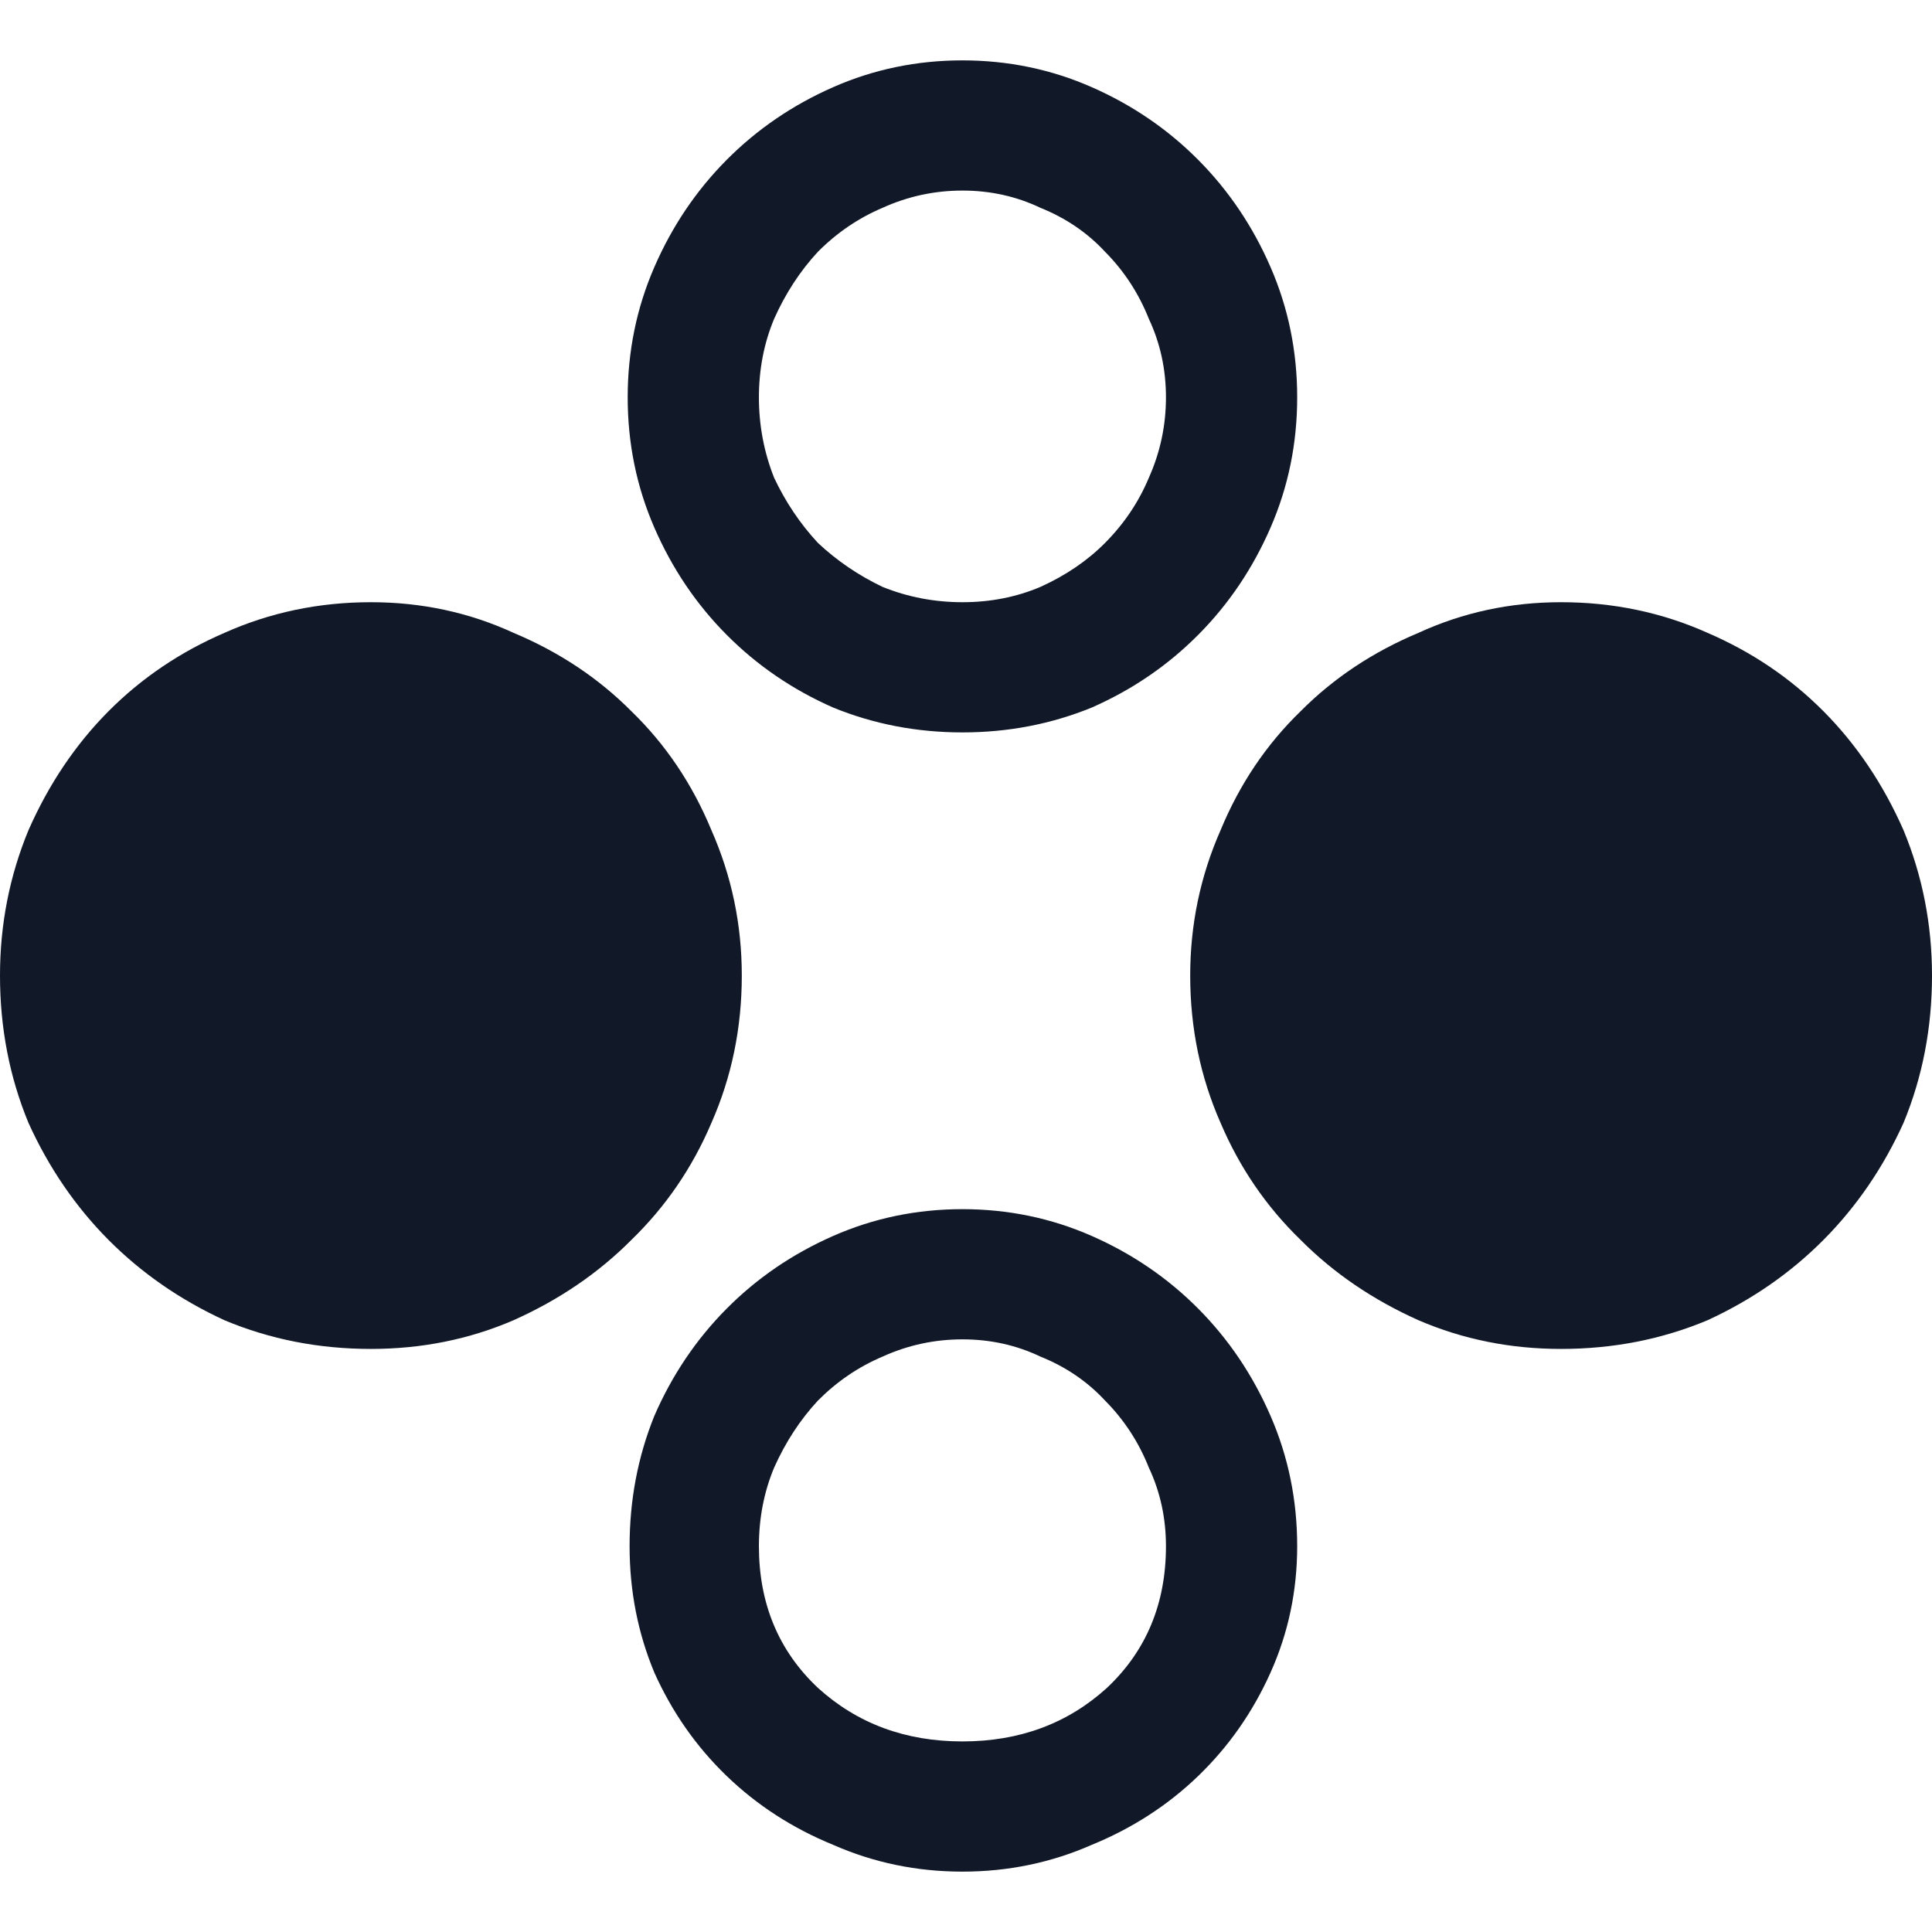
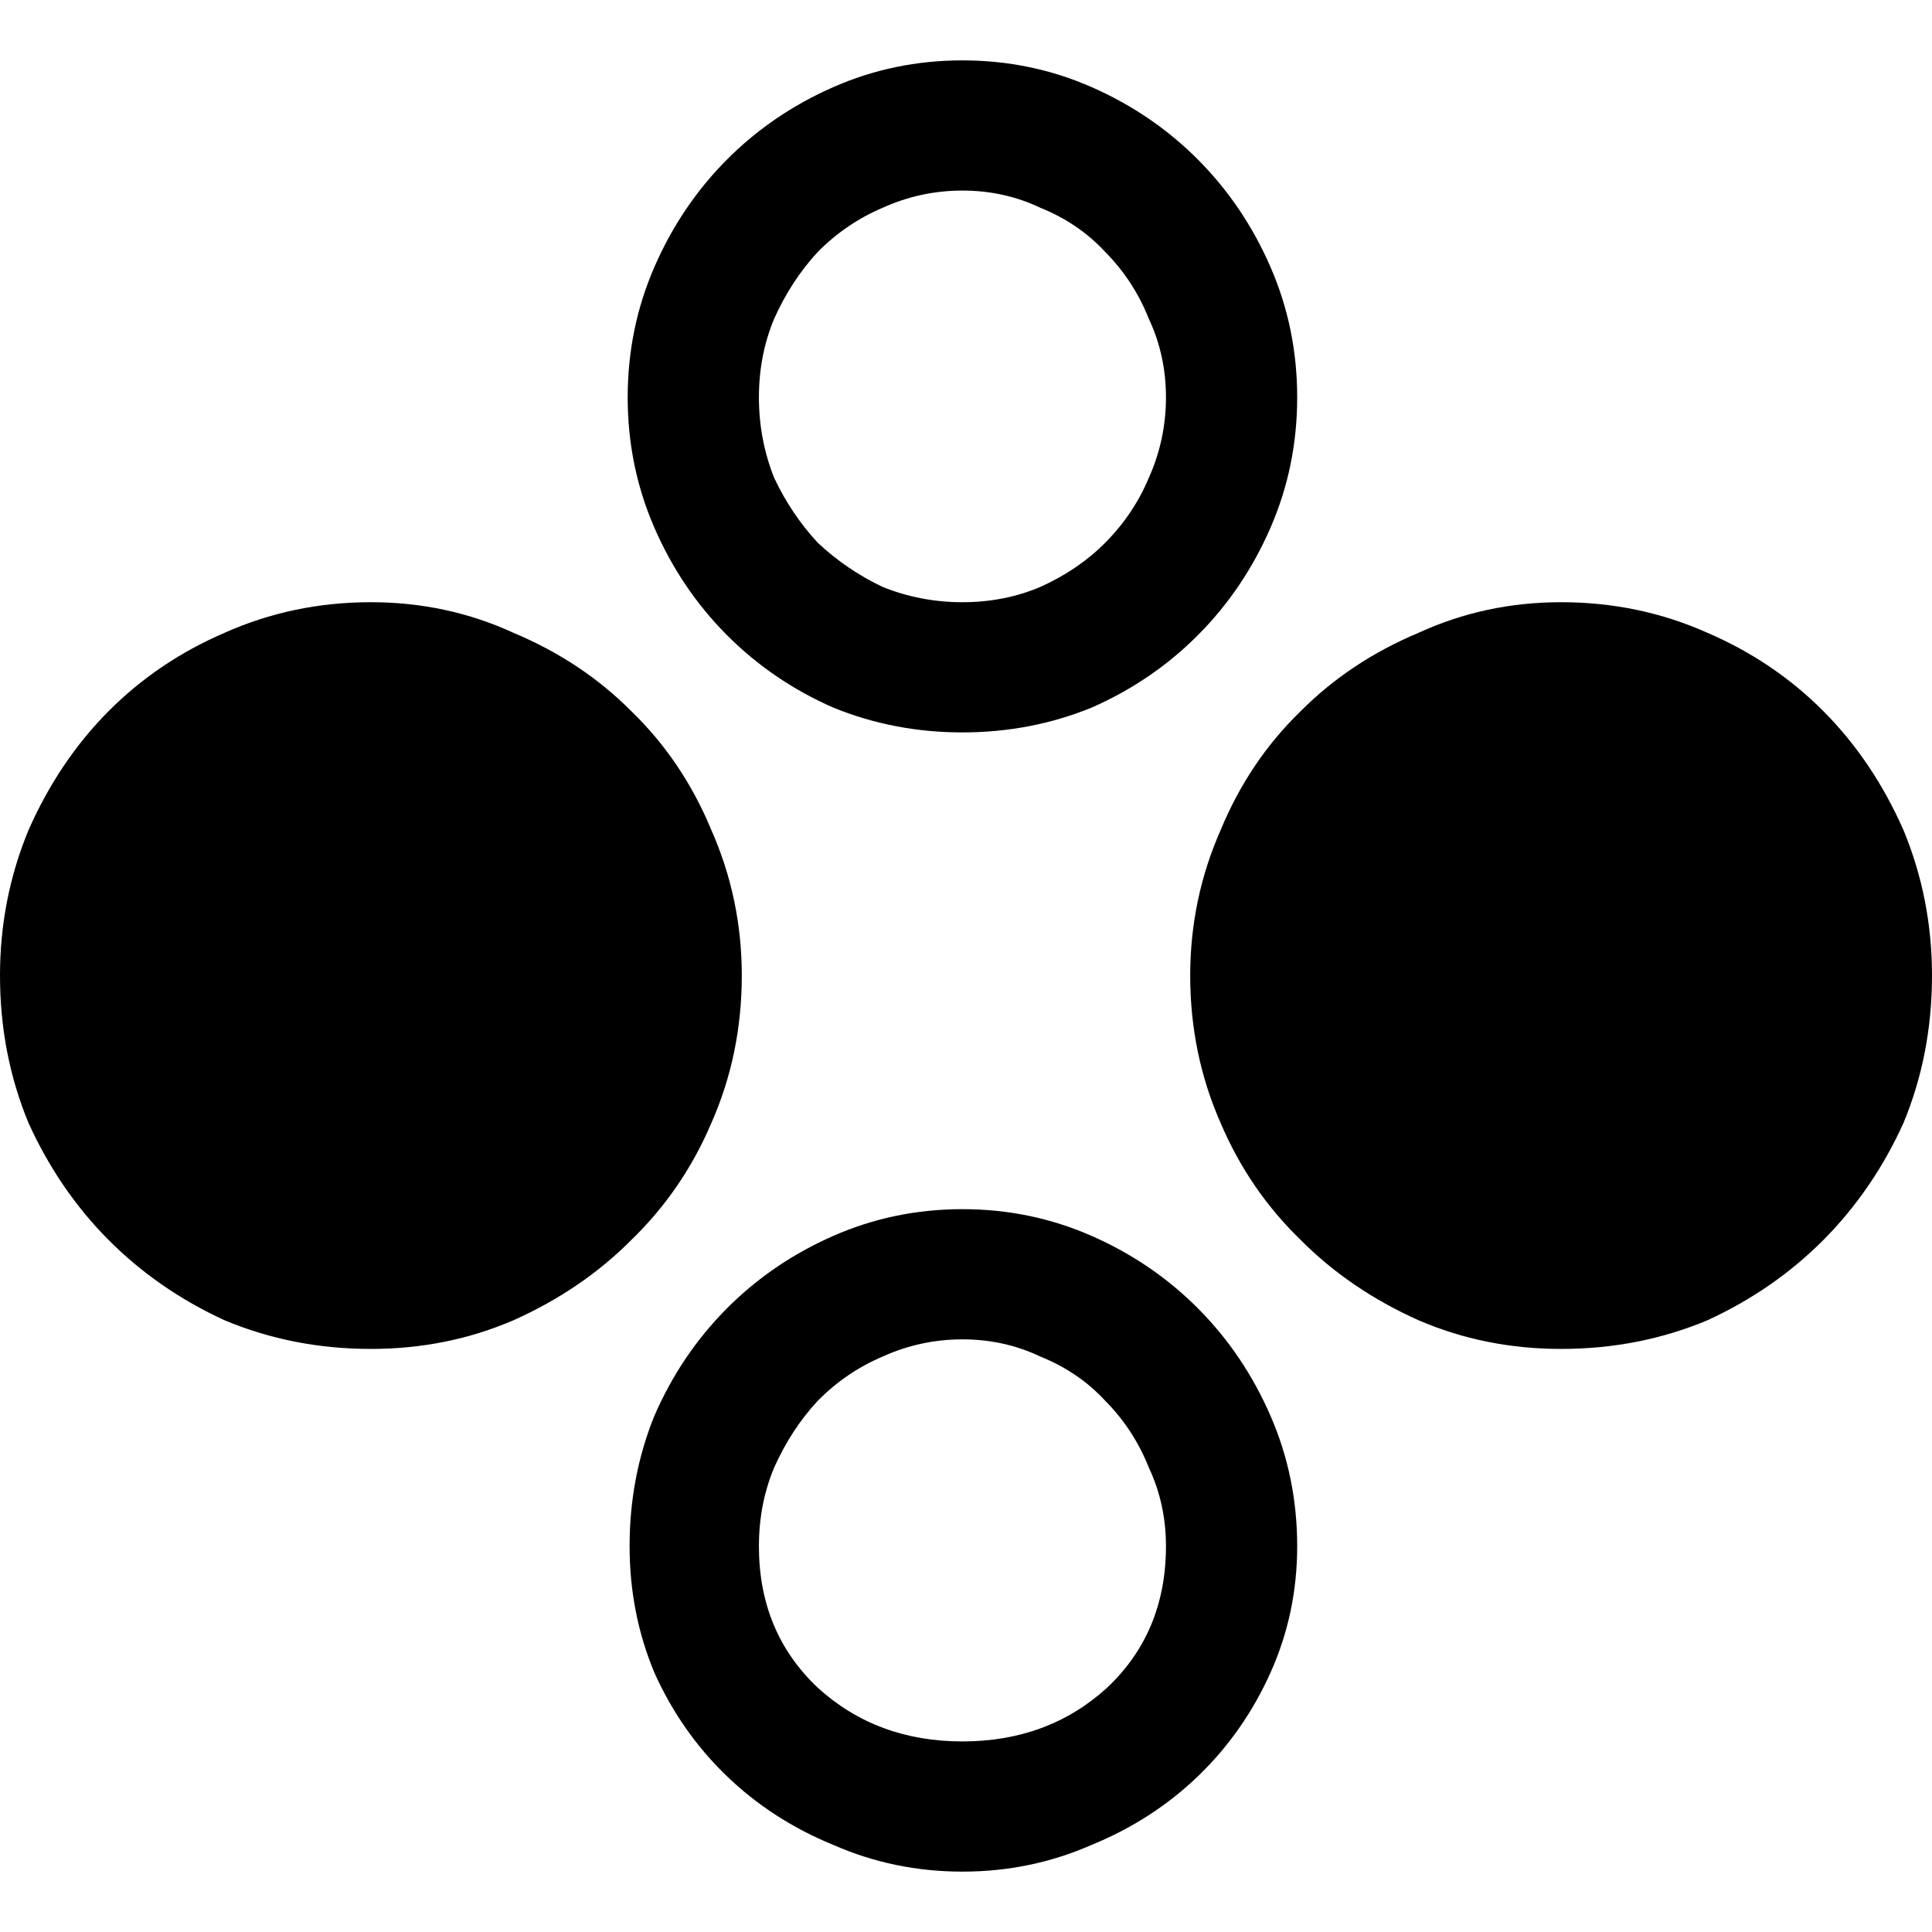
<svg xmlns="http://www.w3.org/2000/svg" width="64" height="64" viewBox="0 0 64 64" fill="none">
-   <path d="M42.971 13.163C42.971 14.685 42.678 16.123 42.089 17.476C41.501 18.829 40.703 20.013 39.695 21.027C38.687 22.042 37.511 22.846 36.167 23.438C34.822 23.987 33.394 24.262 31.882 24.262C30.37 24.262 28.942 23.987 27.598 23.438C26.253 22.846 25.077 22.042 24.069 21.027C23.061 20.013 22.263 18.829 21.675 17.476C21.087 16.123 20.793 14.685 20.793 13.163C20.793 11.641 21.087 10.203 21.675 8.85C22.263 7.497 23.061 6.313 24.069 5.298C25.077 4.283 26.253 3.48 27.598 2.888C28.942 2.296 30.37 2 31.882 2C33.394 2 34.822 2.296 36.167 2.888C37.511 3.48 38.687 4.283 39.695 5.298C40.703 6.313 41.501 7.497 42.089 8.85C42.678 10.203 42.971 11.641 42.971 13.163ZM38.624 13.163C38.624 12.233 38.435 11.366 38.057 10.562C37.721 9.717 37.238 8.977 36.608 8.342C36.02 7.708 35.306 7.222 34.465 6.884C33.667 6.503 32.806 6.313 31.882 6.313C30.958 6.313 30.076 6.503 29.236 6.884C28.438 7.222 27.724 7.708 27.093 8.342C26.505 8.977 26.022 9.717 25.644 10.562C25.308 11.366 25.14 12.233 25.14 13.163C25.14 14.093 25.308 14.981 25.644 15.827C26.022 16.63 26.505 17.349 27.093 17.983C27.724 18.575 28.438 19.061 29.236 19.442C30.076 19.78 30.958 19.949 31.882 19.949C32.806 19.949 33.667 19.78 34.465 19.442C35.306 19.061 36.02 18.575 36.608 17.983C37.238 17.349 37.721 16.63 38.057 15.827C38.435 14.981 38.624 14.093 38.624 13.163ZM24.573 32.317C24.573 30.626 24.237 29.019 23.565 27.497C22.935 25.975 22.053 24.664 20.919 23.564C19.827 22.465 18.524 21.598 17.012 20.964C15.542 20.288 13.967 19.949 12.287 19.949C10.564 19.949 8.947 20.288 7.435 20.964C5.965 21.598 4.684 22.465 3.591 23.564C2.499 24.664 1.617 25.975 0.945 27.497C0.315 29.019 0 30.626 0 32.317C0 34.051 0.315 35.679 0.945 37.201C1.617 38.681 2.499 39.97 3.591 41.07C4.684 42.169 5.965 43.057 7.435 43.734C8.947 44.368 10.564 44.685 12.287 44.685C13.967 44.685 15.542 44.368 17.012 43.734C18.524 43.057 19.827 42.169 20.919 41.07C22.053 39.97 22.935 38.681 23.565 37.201C24.237 35.679 24.573 34.051 24.573 32.317ZM42.971 51.218C42.971 52.698 42.678 54.093 42.089 55.404C41.501 56.715 40.703 57.856 39.695 58.829C38.687 59.801 37.511 60.562 36.167 61.112C34.822 61.704 33.394 62 31.882 62C30.37 62 28.942 61.704 27.598 61.112C26.253 60.562 25.077 59.801 24.069 58.829C23.061 57.856 22.263 56.715 21.675 55.404C21.129 54.093 20.856 52.698 20.856 51.218C20.856 49.696 21.129 48.258 21.675 46.905C22.263 45.552 23.061 44.368 24.069 43.353C25.077 42.338 26.253 41.535 27.598 40.943C28.942 40.351 30.37 40.055 31.882 40.055C33.394 40.055 34.822 40.351 36.167 40.943C37.511 41.535 38.687 42.338 39.695 43.353C40.703 44.368 41.501 45.552 42.089 46.905C42.678 48.258 42.971 49.696 42.971 51.218ZM38.624 51.218C38.624 50.288 38.435 49.421 38.057 48.617C37.721 47.772 37.238 47.032 36.608 46.398C36.02 45.763 35.306 45.277 34.465 44.939C33.667 44.558 32.806 44.368 31.882 44.368C30.958 44.368 30.076 44.558 29.236 44.939C28.438 45.277 27.724 45.763 27.093 46.398C26.505 47.032 26.022 47.772 25.644 48.617C25.308 49.421 25.14 50.288 25.14 51.218C25.14 53.12 25.791 54.685 27.093 55.911C28.396 57.095 29.992 57.687 31.882 57.687C33.772 57.687 35.369 57.095 36.671 55.911C37.973 54.685 38.624 53.12 38.624 51.218Z" fill="#111827" />
-   <path d="M39.427 32.317C39.427 30.626 39.763 29.019 40.435 27.497C41.065 25.975 41.947 24.664 43.081 23.564C44.173 22.465 45.476 21.598 46.988 20.964C48.458 20.288 50.033 19.949 51.713 19.949C53.436 19.949 55.053 20.288 56.565 20.964C58.035 21.598 59.316 22.465 60.408 23.564C61.501 24.664 62.383 25.975 63.055 27.497C63.685 29.019 64 30.626 64 32.317C64 34.051 63.685 35.679 63.055 37.201C62.383 38.681 61.501 39.97 60.408 41.07C59.316 42.169 58.035 43.057 56.565 43.734C55.053 44.368 53.436 44.685 51.713 44.685C50.033 44.685 48.458 44.368 46.988 43.734C45.476 43.057 44.173 42.169 43.081 41.07C41.947 39.97 41.065 38.681 40.435 37.201C39.763 35.679 39.427 34.051 39.427 32.317Z" fill="#111827" />
+   <path d="M42.971 13.163C42.971 14.685 42.678 16.123 42.089 17.476C41.501 18.829 40.703 20.013 39.695 21.027C38.687 22.042 37.511 22.846 36.167 23.438C34.822 23.987 33.394 24.262 31.882 24.262C30.37 24.262 28.942 23.987 27.598 23.438C26.253 22.846 25.077 22.042 24.069 21.027C23.061 20.013 22.263 18.829 21.675 17.476C21.087 16.123 20.793 14.685 20.793 13.163C20.793 11.641 21.087 10.203 21.675 8.85C22.263 7.497 23.061 6.313 24.069 5.298C25.077 4.283 26.253 3.48 27.598 2.888C28.942 2.296 30.37 2 31.882 2C33.394 2 34.822 2.296 36.167 2.888C37.511 3.48 38.687 4.283 39.695 5.298C40.703 6.313 41.501 7.497 42.089 8.85C42.678 10.203 42.971 11.641 42.971 13.163ZM38.624 13.163C38.624 12.233 38.435 11.366 38.057 10.562C37.721 9.717 37.238 8.977 36.608 8.342C36.02 7.708 35.306 7.222 34.465 6.884C33.667 6.503 32.806 6.313 31.882 6.313C30.958 6.313 30.076 6.503 29.236 6.884C28.438 7.222 27.724 7.708 27.093 8.342C26.505 8.977 26.022 9.717 25.644 10.562C25.308 11.366 25.14 12.233 25.14 13.163C25.14 14.093 25.308 14.981 25.644 15.827C26.022 16.63 26.505 17.349 27.093 17.983C27.724 18.575 28.438 19.061 29.236 19.442C30.076 19.78 30.958 19.949 31.882 19.949C32.806 19.949 33.667 19.78 34.465 19.442C35.306 19.061 36.02 18.575 36.608 17.983C37.238 17.349 37.721 16.63 38.057 15.827C38.435 14.981 38.624 14.093 38.624 13.163ZM24.573 32.317C24.573 30.626 24.237 29.019 23.565 27.497C22.935 25.975 22.053 24.664 20.919 23.564C19.827 22.465 18.524 21.598 17.012 20.964C15.542 20.288 13.967 19.949 12.287 19.949C10.564 19.949 8.947 20.288 7.435 20.964C5.965 21.598 4.684 22.465 3.591 23.564C2.499 24.664 1.617 25.975 0.945 27.497C0.315 29.019 0 30.626 0 32.317C0 34.051 0.315 35.679 0.945 37.201C1.617 38.681 2.499 39.97 3.591 41.07C4.684 42.169 5.965 43.057 7.435 43.734C8.947 44.368 10.564 44.685 12.287 44.685C13.967 44.685 15.542 44.368 17.012 43.734C18.524 43.057 19.827 42.169 20.919 41.07C22.053 39.97 22.935 38.681 23.565 37.201C24.237 35.679 24.573 34.051 24.573 32.317ZM42.971 51.218C42.971 52.698 42.678 54.093 42.089 55.404C41.501 56.715 40.703 57.856 39.695 58.829C38.687 59.801 37.511 60.562 36.167 61.112C34.822 61.704 33.394 62 31.882 62C30.37 62 28.942 61.704 27.598 61.112C26.253 60.562 25.077 59.801 24.069 58.829C23.061 57.856 22.263 56.715 21.675 55.404C21.129 54.093 20.856 52.698 20.856 51.218C20.856 49.696 21.129 48.258 21.675 46.905C22.263 45.552 23.061 44.368 24.069 43.353C25.077 42.338 26.253 41.535 27.598 40.943C28.942 40.351 30.37 40.055 31.882 40.055C33.394 40.055 34.822 40.351 36.167 40.943C37.511 41.535 38.687 42.338 39.695 43.353C40.703 44.368 41.501 45.552 42.089 46.905C42.678 48.258 42.971 49.696 42.971 51.218ZM38.624 51.218C38.624 50.288 38.435 49.421 38.057 48.617C37.721 47.772 37.238 47.032 36.608 46.398C36.02 45.763 35.306 45.277 34.465 44.939C33.667 44.558 32.806 44.368 31.882 44.368C30.958 44.368 30.076 44.558 29.236 44.939C28.438 45.277 27.724 45.763 27.093 46.398C26.505 47.032 26.022 47.772 25.644 48.617C25.308 49.421 25.14 50.288 25.14 51.218C25.14 53.12 25.791 54.685 27.093 55.911C28.396 57.095 29.992 57.687 31.882 57.687C33.772 57.687 35.369 57.095 36.671 55.911C37.973 54.685 38.624 53.12 38.624 51.218Z" fill="#000000" />
+   <path d="M39.427 32.317C39.427 30.626 39.763 29.019 40.435 27.497C41.065 25.975 41.947 24.664 43.081 23.564C44.173 22.465 45.476 21.598 46.988 20.964C48.458 20.288 50.033 19.949 51.713 19.949C53.436 19.949 55.053 20.288 56.565 20.964C58.035 21.598 59.316 22.465 60.408 23.564C61.501 24.664 62.383 25.975 63.055 27.497C63.685 29.019 64 30.626 64 32.317C64 34.051 63.685 35.679 63.055 37.201C62.383 38.681 61.501 39.97 60.408 41.07C59.316 42.169 58.035 43.057 56.565 43.734C55.053 44.368 53.436 44.685 51.713 44.685C50.033 44.685 48.458 44.368 46.988 43.734C45.476 43.057 44.173 42.169 43.081 41.07C41.947 39.97 41.065 38.681 40.435 37.201C39.763 35.679 39.427 34.051 39.427 32.317Z" fill="#000000" />
</svg>
